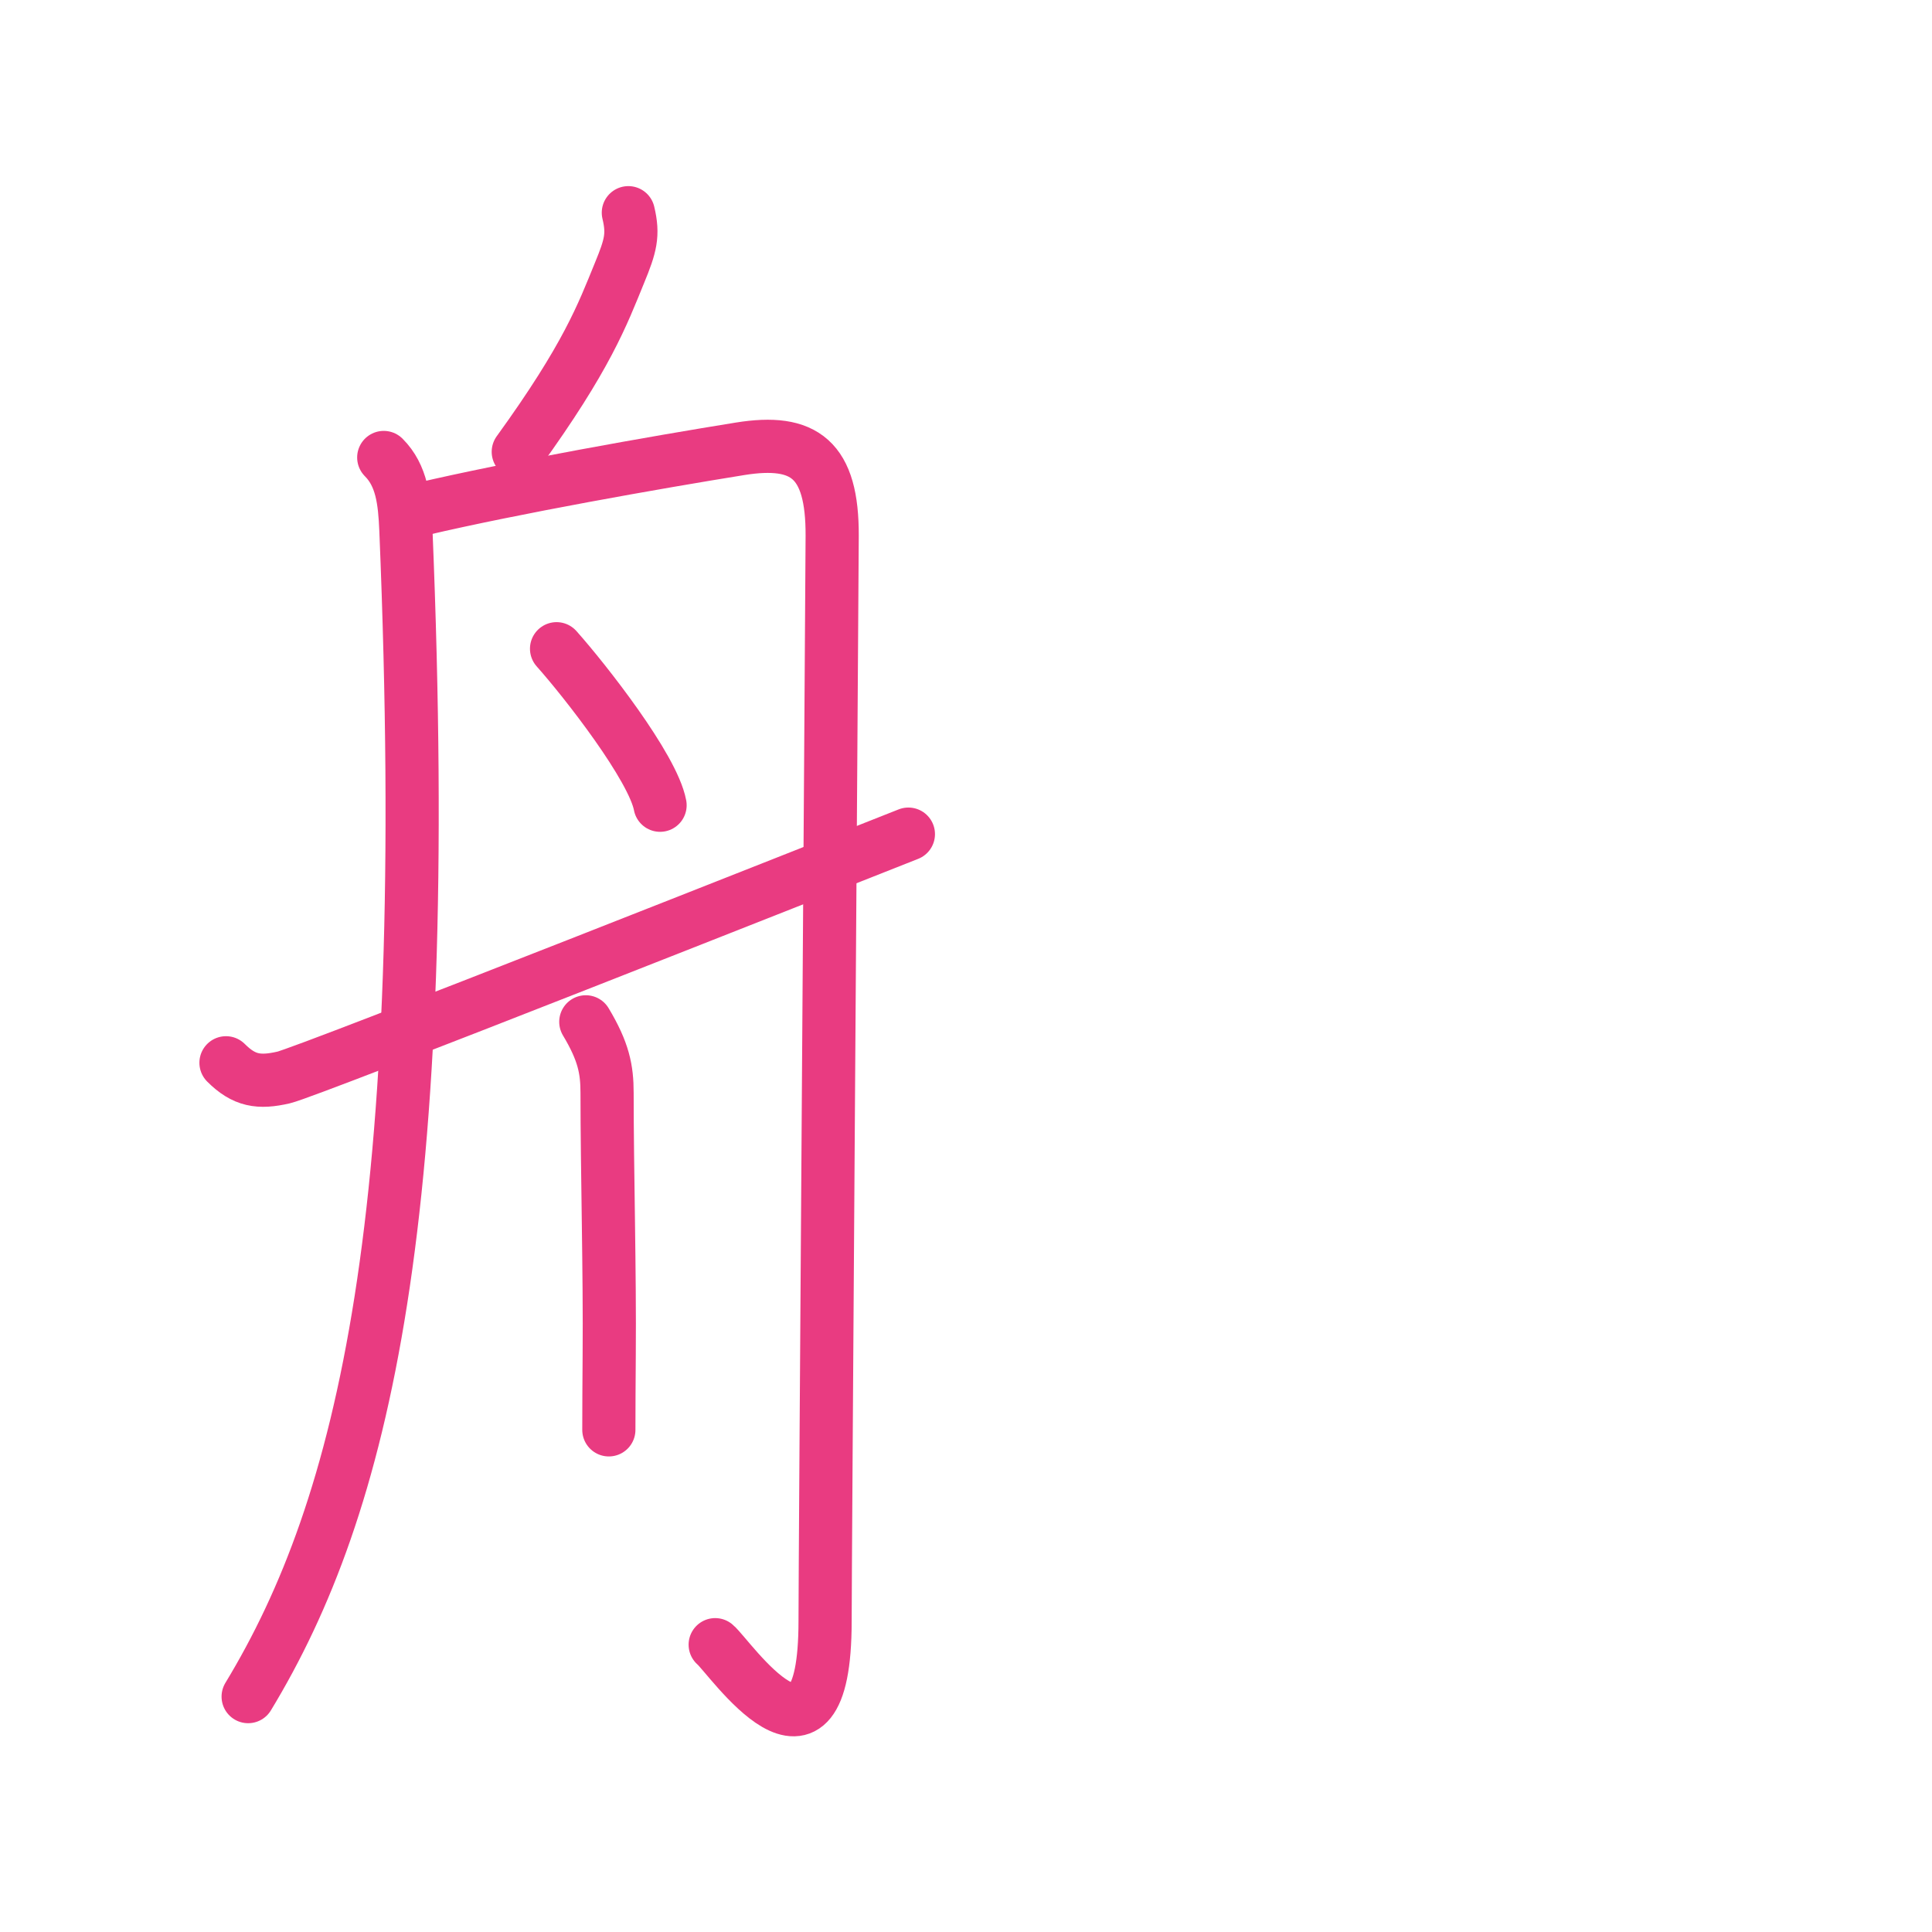
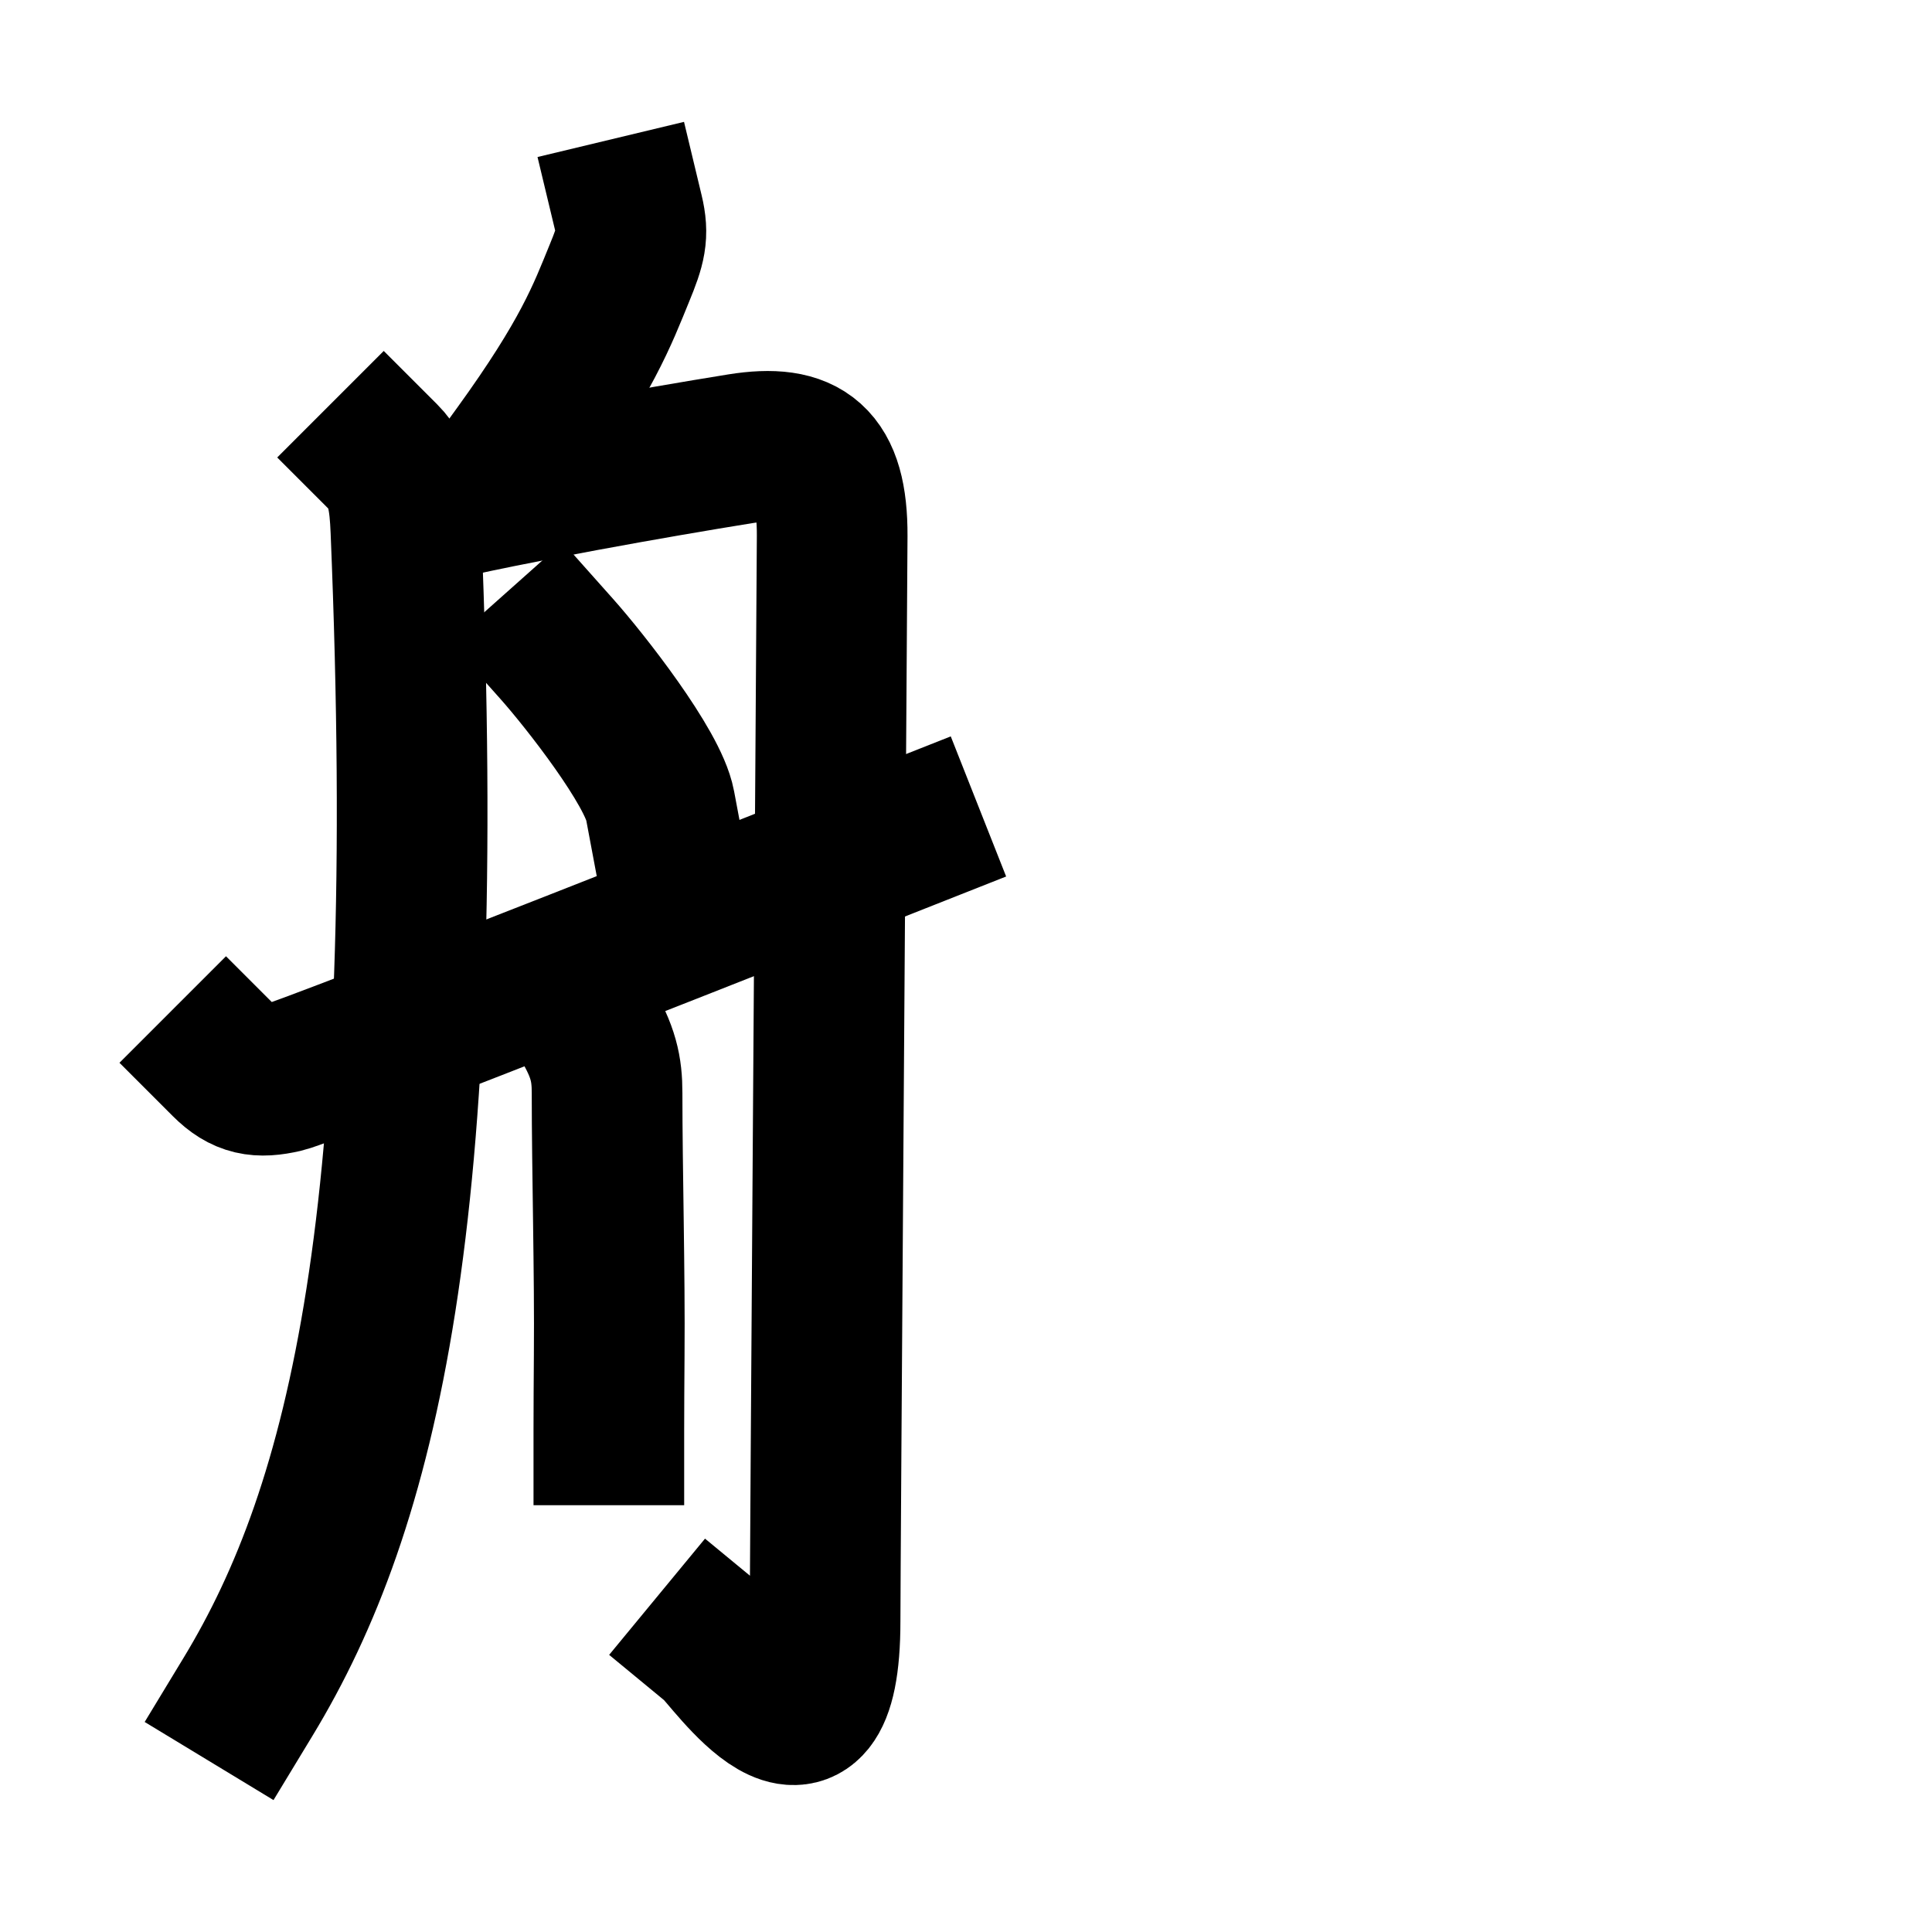
- <svg xmlns="http://www.w3.org/2000/svg" xmlns:ns1="http://kanjivg.tagaini.net" width="109" height="109" viewBox="0 0 109 109">
-   <style>
- 			path {
- 				stroke: #E93B81;
- 			}
- 
- 			path:not([id$=s1], [id$=s2], [id$=s3], [id$=s4], [id$=s5], [id$=s6]) {
- 				display: none;
- 			}
- 
- 			g text {
- 				display: none;
- 			}
- 		</style>
-   <g id="kvg:StrokePaths_0822c" style="fill:none;stroke:#000000;stroke-width:3;stroke-linecap:round;stroke-linejoin:round;">
-     <g id="kvg:0822c" ns1:element="般">
-       <g id="kvg:0822c-g1" ns1:element="舟" ns1:position="left" ns1:radical="general">
-         <path id="kvg:0822c-s1" ns1:type="㇒" d="M35.45,12c0.3,1.25,0.13,1.87-0.5,3.4c-0.96,2.35-1.83,4.73-5.71,10.09" />
-         <path id="kvg:0822c-s2" ns1:type="㇒" d="M21.65,25.81c1.02,1.02,1.18,2.43,1.25,4.1C24.5,68.75,20.5,85,14,95.72" />
-         <path id="kvg:0822c-s3" ns1:type="㇆a" d="M23.75,28.73c5.25-1.23,13.23-2.64,18.01-3.41c3.62-0.58,5.21,0.58,5.19,4.92c-0.05,8.81-0.4,58.1-0.4,61.21c0,10.04-5.4,2-6.2,1.34" />
-         <path id="kvg:0822c-s4" ns1:type="㇔" d="M31.4,36.6c1.63,1.83,5.44,6.7,5.84,8.83" />
-         <path id="kvg:0822c-s5" ns1:type="㇑" d="M33.05,57.65c1,1.67,1.2,2.67,1.2,4.01c0,4.42,0.16,10.09,0.12,14.83c-0.01,1.51-0.02,2.92-0.02,4.18" />
-         <path id="kvg:0822c-s6" ns1:type="㇀/㇐" d="M12.75,59.96c1.02,1.02,1.86,1.15,3.25,0.83c1.39-0.32,31-12.05,35.25-13.73" />
+ <svg xmlns="http://www.w3.org/2000/svg" class="voyager-component-icon icon" width="109" height="109" viewBox="0 0 109 109">
+   <g style="fill:none;stroke:#000000;stroke-width:8.5;stroke-linecap:square;stroke-linejoin:miter;">
+     <g>
+       <g>
+         <path d="M35.45,12c0.3,1.25,0.13,1.87-0.5,3.4c-0.96,2.35-1.83,4.73-5.71,10.09" />
+         <path d="M21.65,25.81c1.02,1.02,1.18,2.43,1.25,4.1C24.5,68.75,20.5,85,14,95.72" />
+         <path d="M23.75,28.73c5.25-1.23,13.23-2.64,18.01-3.41c3.62-0.58,5.21,0.58,5.19,4.92c-0.05,8.81-0.4,58.1-0.4,61.21c0,10.04-5.4,2-6.2,1.34" />
+         <path d="M31.4,36.6c1.63,1.83,5.44,6.7,5.84,8.83" />
+         <path d="M33.05,57.65c1,1.67,1.2,2.67,1.2,4.01c0,4.42,0.16,10.09,0.12,14.83c-0.01,1.51-0.02,2.92-0.02,4.18" />
+         <path d="M12.75,59.96c1.02,1.02,1.86,1.15,3.25,0.83c1.39-0.32,31-12.05,35.25-13.73" />
      </g>
-       <g id="kvg:0822c-g2" ns1:element="殳" ns1:position="right">
-         <g id="kvg:0822c-g3" ns1:element="几" ns1:position="top">
-           <g id="kvg:0822c-g4" ns1:element="丿">
-             <path id="kvg:0822c-s7" ns1:type="㇒" d="M60.85,18.63c0.95,0.95,1.17,2.28,1.16,3.33c-0.16,10.83-1.51,20.67-6.32,27.85" />
-           </g>
-           <path id="kvg:0822c-s8" ns1:type="㇈b" d="M62.94,20.54c4.94-0.79,10.56-2.04,13.54-2.64c2.45-0.49,3.24,0.45,3,2.48c-0.46,3.98-0.85,10.46-0.95,14.44c-0.14,6.26,1.99,8.99,8.33,8.99c7.63,0,8.83-2.31,8.83-8.94" />
+       <g>
+         <g>
+           <g />
        </g>
-         <g id="kvg:0822c-g5" ns1:element="又" ns1:position="bottom">
-           <path id="kvg:0822c-s9" ns1:type="㇇" d="M58.92,56.07c1.16,0.36,3.27,0.22,5.63-0.14c2.83-0.43,15.07-3.97,16.67-4.5c2.04-0.68,3.42,1.11,2.68,2.97c-6.76,16.85-17.13,31.97-30.25,40.26" />
-           <path id="kvg:0822c-s10" ns1:type="㇏" d="M57.32,63.46c3.76,0.69,15.43,14.67,27.51,25.87c2.59,2.4,5.15,4.28,8.29,5.88" />
-         </g>
+         <g />
      </g>
    </g>
  </g>
-   <g id="kvg:StrokeNumbers_0822c" style="font-size:8;fill:#808080">
-     <text transform="matrix(1 0 0 1 28.50 12.13)">1</text>
-     <text transform="matrix(1 0 0 1 15.50 34.50)">2</text>
-     <text transform="matrix(1 0 0 1 23.50 25.50)">3</text>
-     <text transform="matrix(1 0 0 1 34.50 36.50)">4</text>
-     <text transform="matrix(1 0 0 1 27.50 65.50)">5</text>
-     <text transform="matrix(1 0 0 1 5.25 64.63)">6</text>
-     <text transform="matrix(1 0 0 1 54.75 27.13)">7</text>
-     <text transform="matrix(1 0 0 1 64.50 17.50)">8</text>
-     <text transform="matrix(1 0 0 1 59.50 53.50)">9</text>
-     <text transform="matrix(1 0 0 1 62.50 65.50)">10</text>
-   </g>
</svg>
